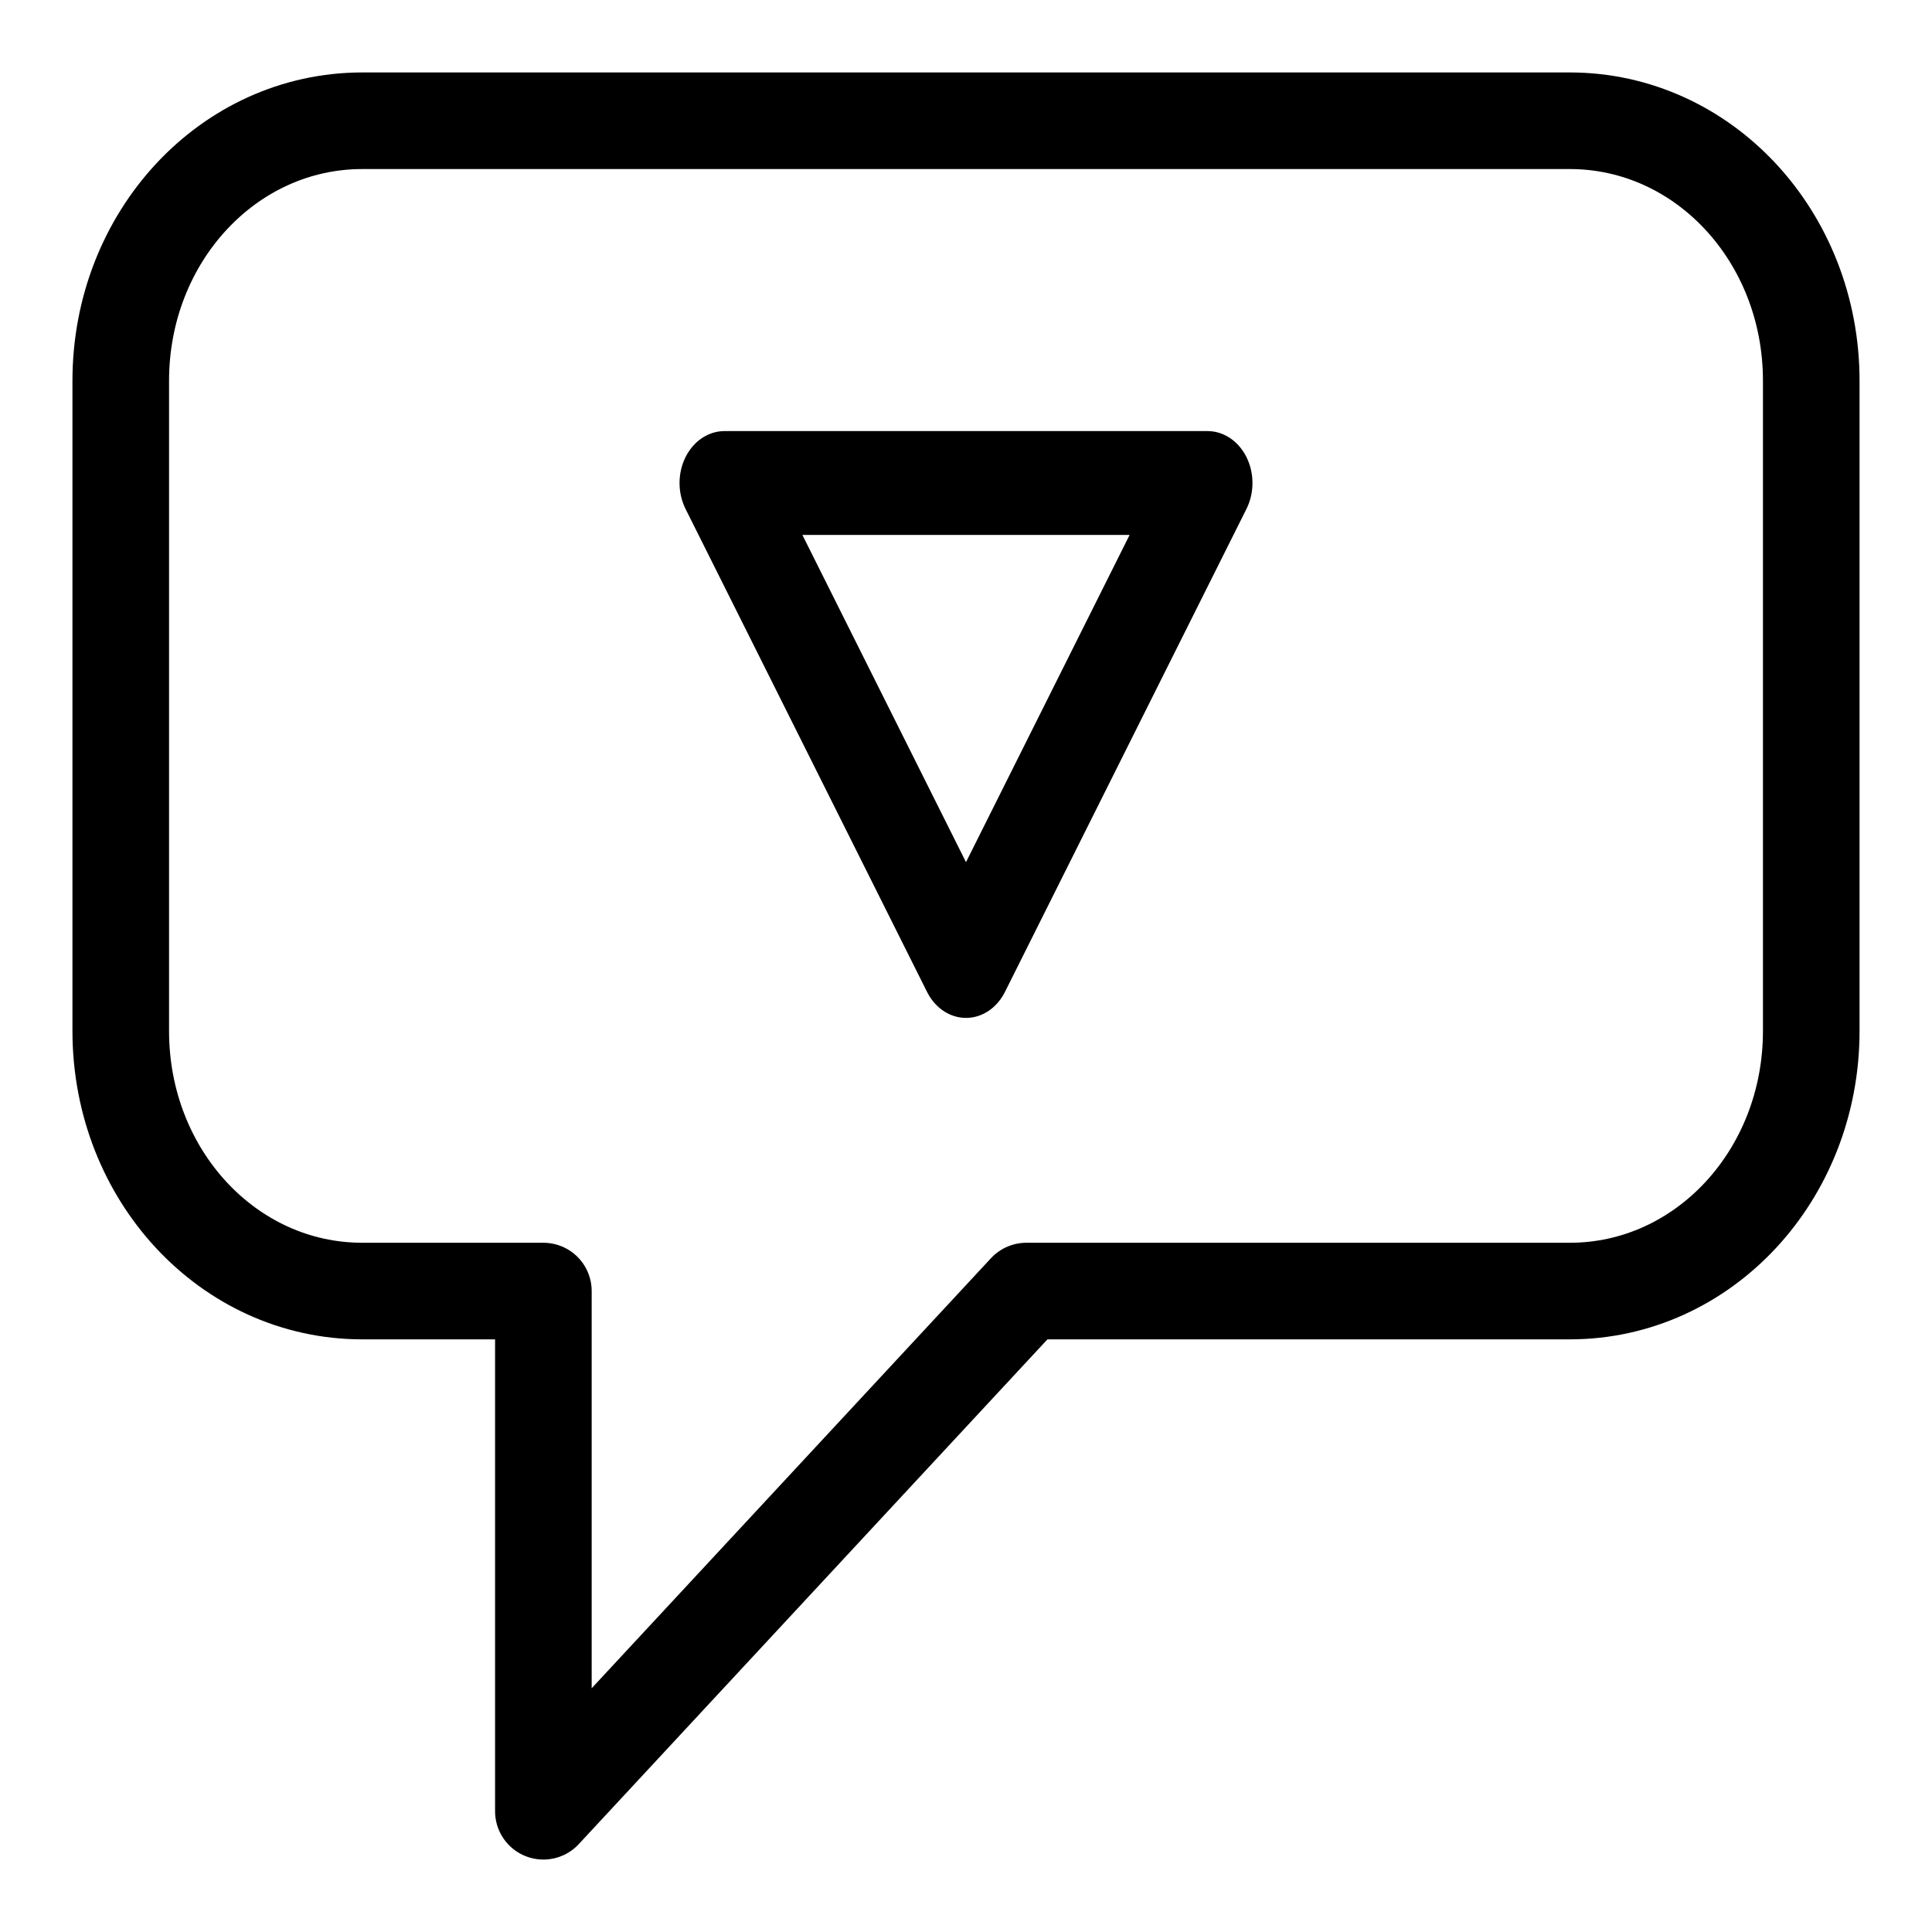
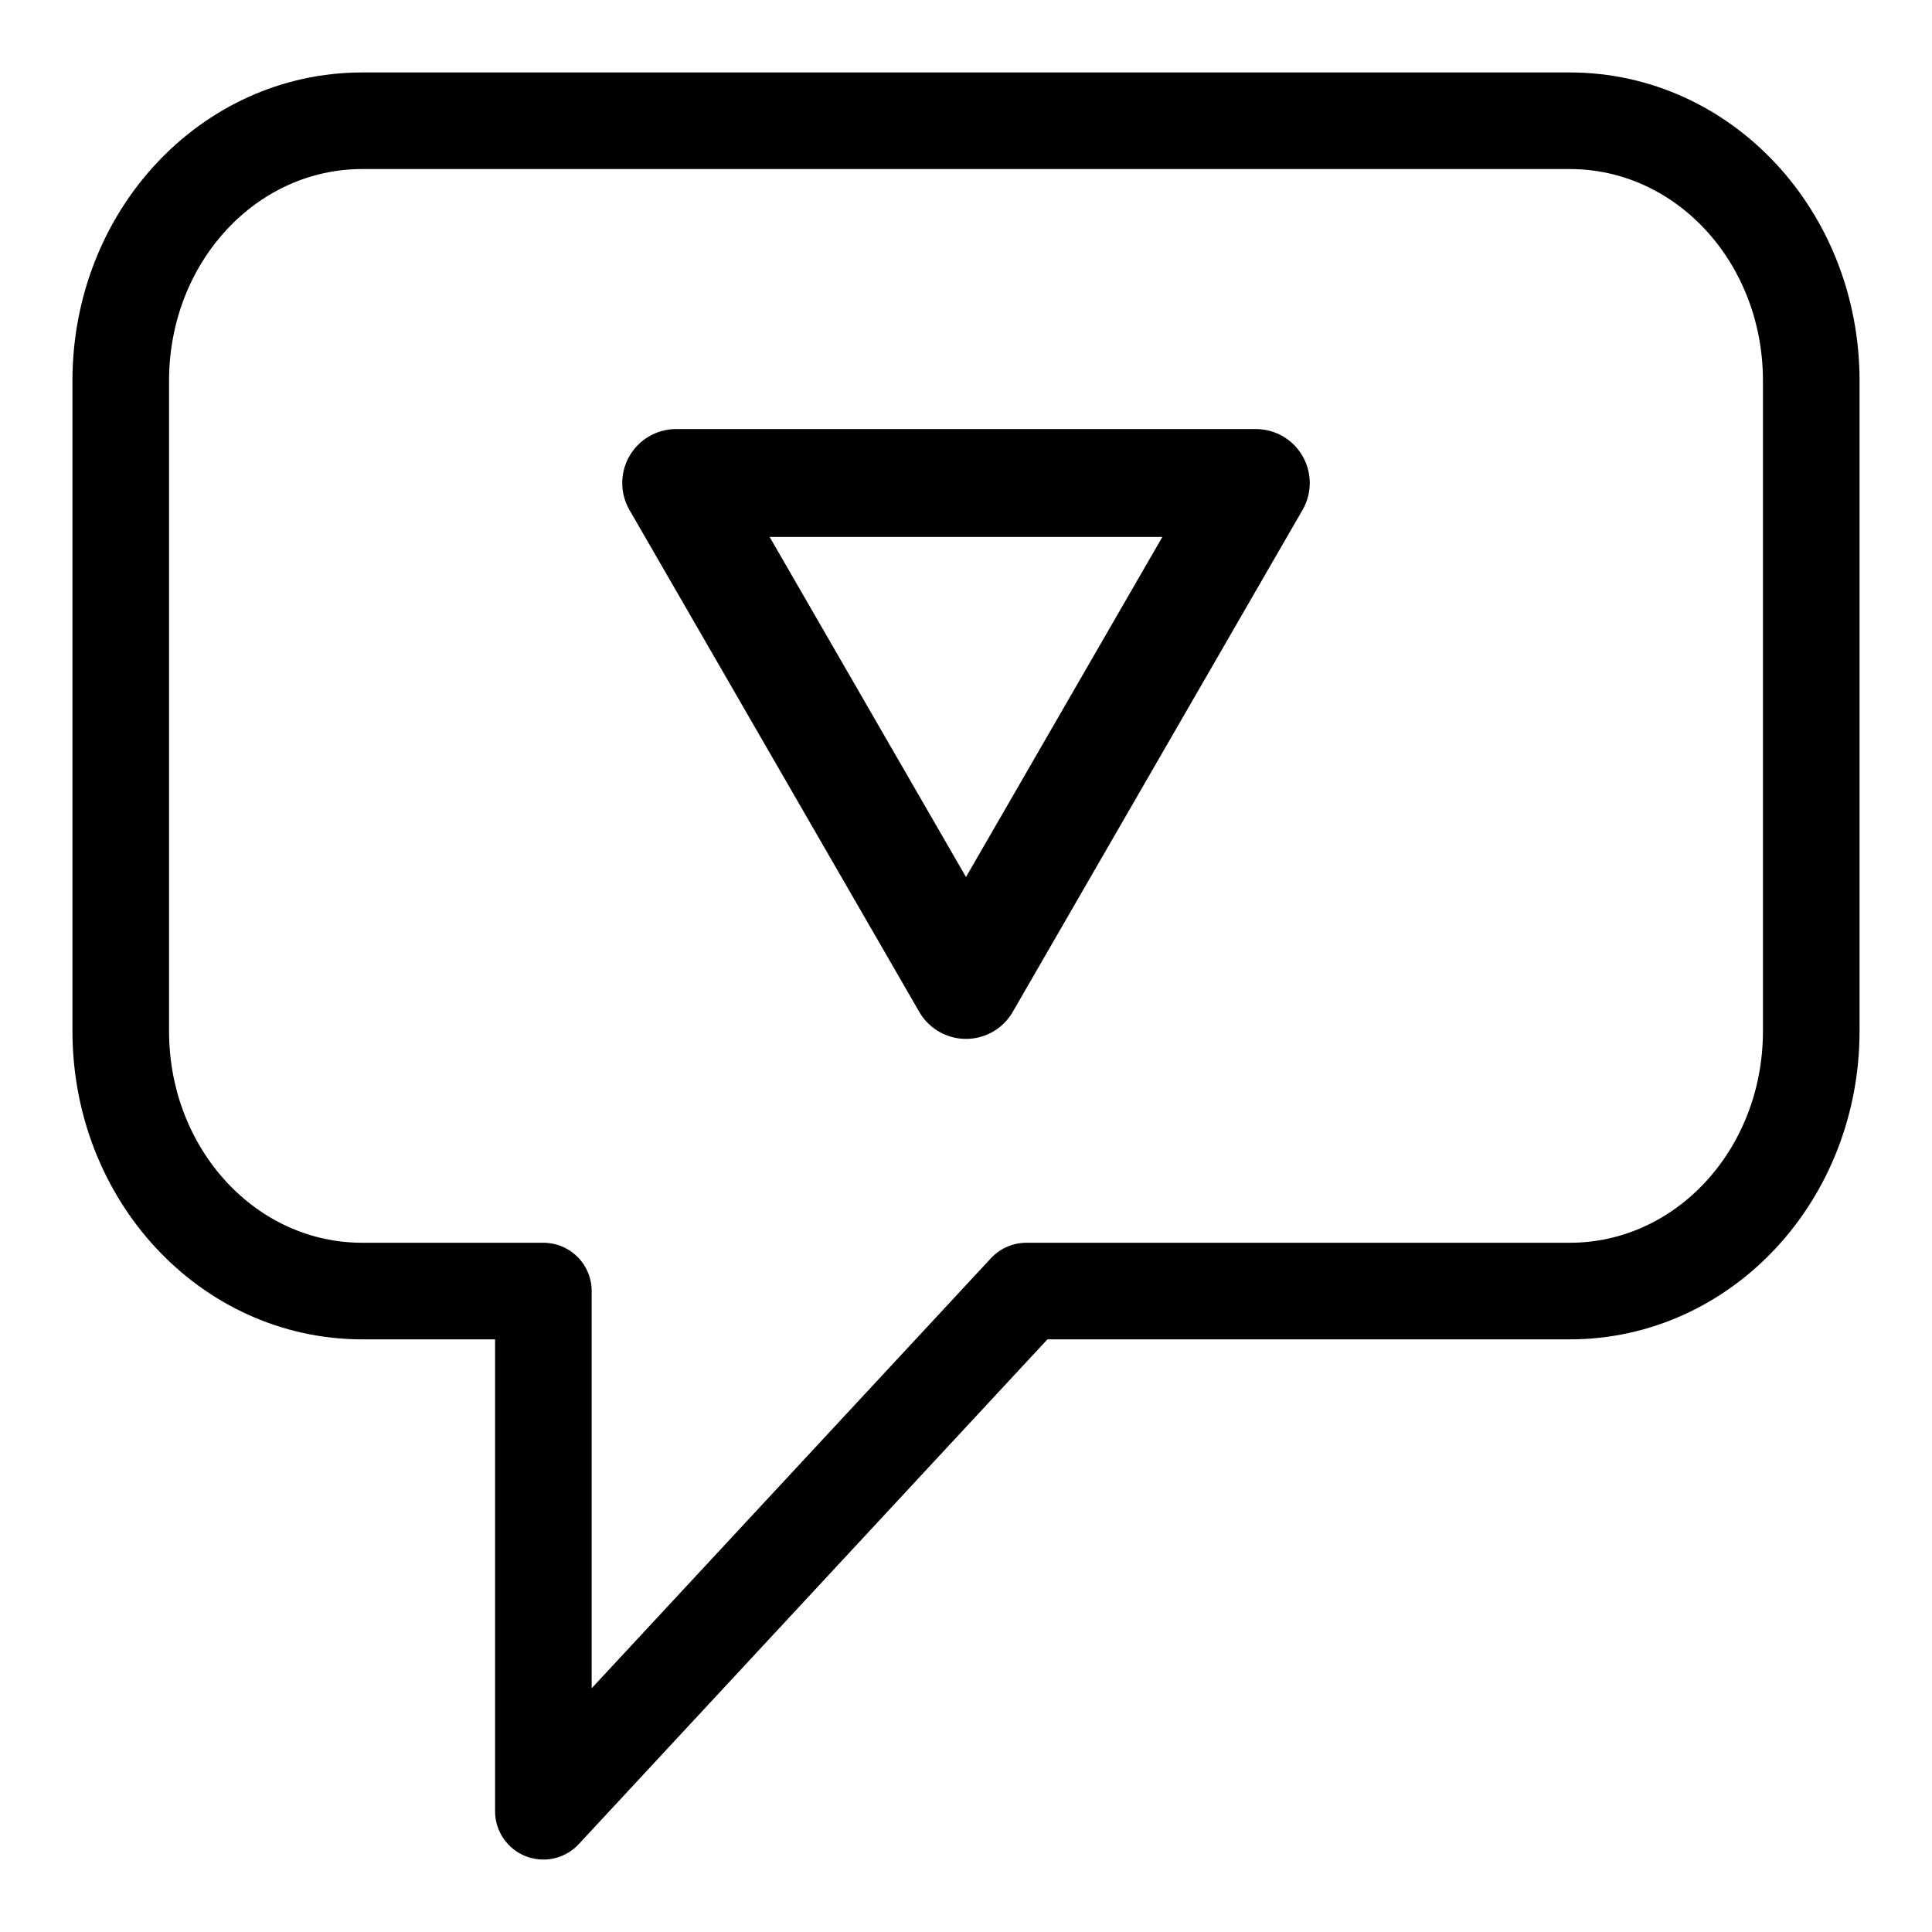
<svg xmlns="http://www.w3.org/2000/svg" id="svg836" version="1.1" viewBox="0 0 20 20" height="20" width="20">
  <defs id="defs830" />
  <path d="m 3.75,1.25 c -1.385,0 -2.5,1.201 -2.5,2.692 v 6.731 c 0,1.492 1.115,2.692 2.5,2.692 h 1.875 v 5.385 l 5,-5.385 h 5.625 c 1.385,0 2.5,-1.201 2.5,-2.692 V 3.942 c 0,-1.492 -1.115,-2.692 -2.5,-2.692 z" style="fill:none;fill-opacity:0.529;stroke:#000000;stroke-width:1;stroke-linecap:round;stroke-linejoin:round" id="rect835" />
-   <path d="M 10,10.196 8.5,7.598 7,5 10,5 13,5 11.5,7.598 Z" id="path853" style="fill:none;fill-opacity:1;stroke:#000000;stroke-width:1.117;stroke-linecap:round;stroke-linejoin:round" transform="matrix(0.8333352,0,0,0.9622526,1.666648,0.1887369)" />
+   <path id="path853" style="fill:none;fill-opacity:1;stroke:#000000;stroke-width:1.117;stroke-linecap:round;stroke-linejoin:round" d="M 10,10.196 8.5,7.598 7,5 10,5 13,5 11.5,7.598 Z" class="fill" />
</svg>
